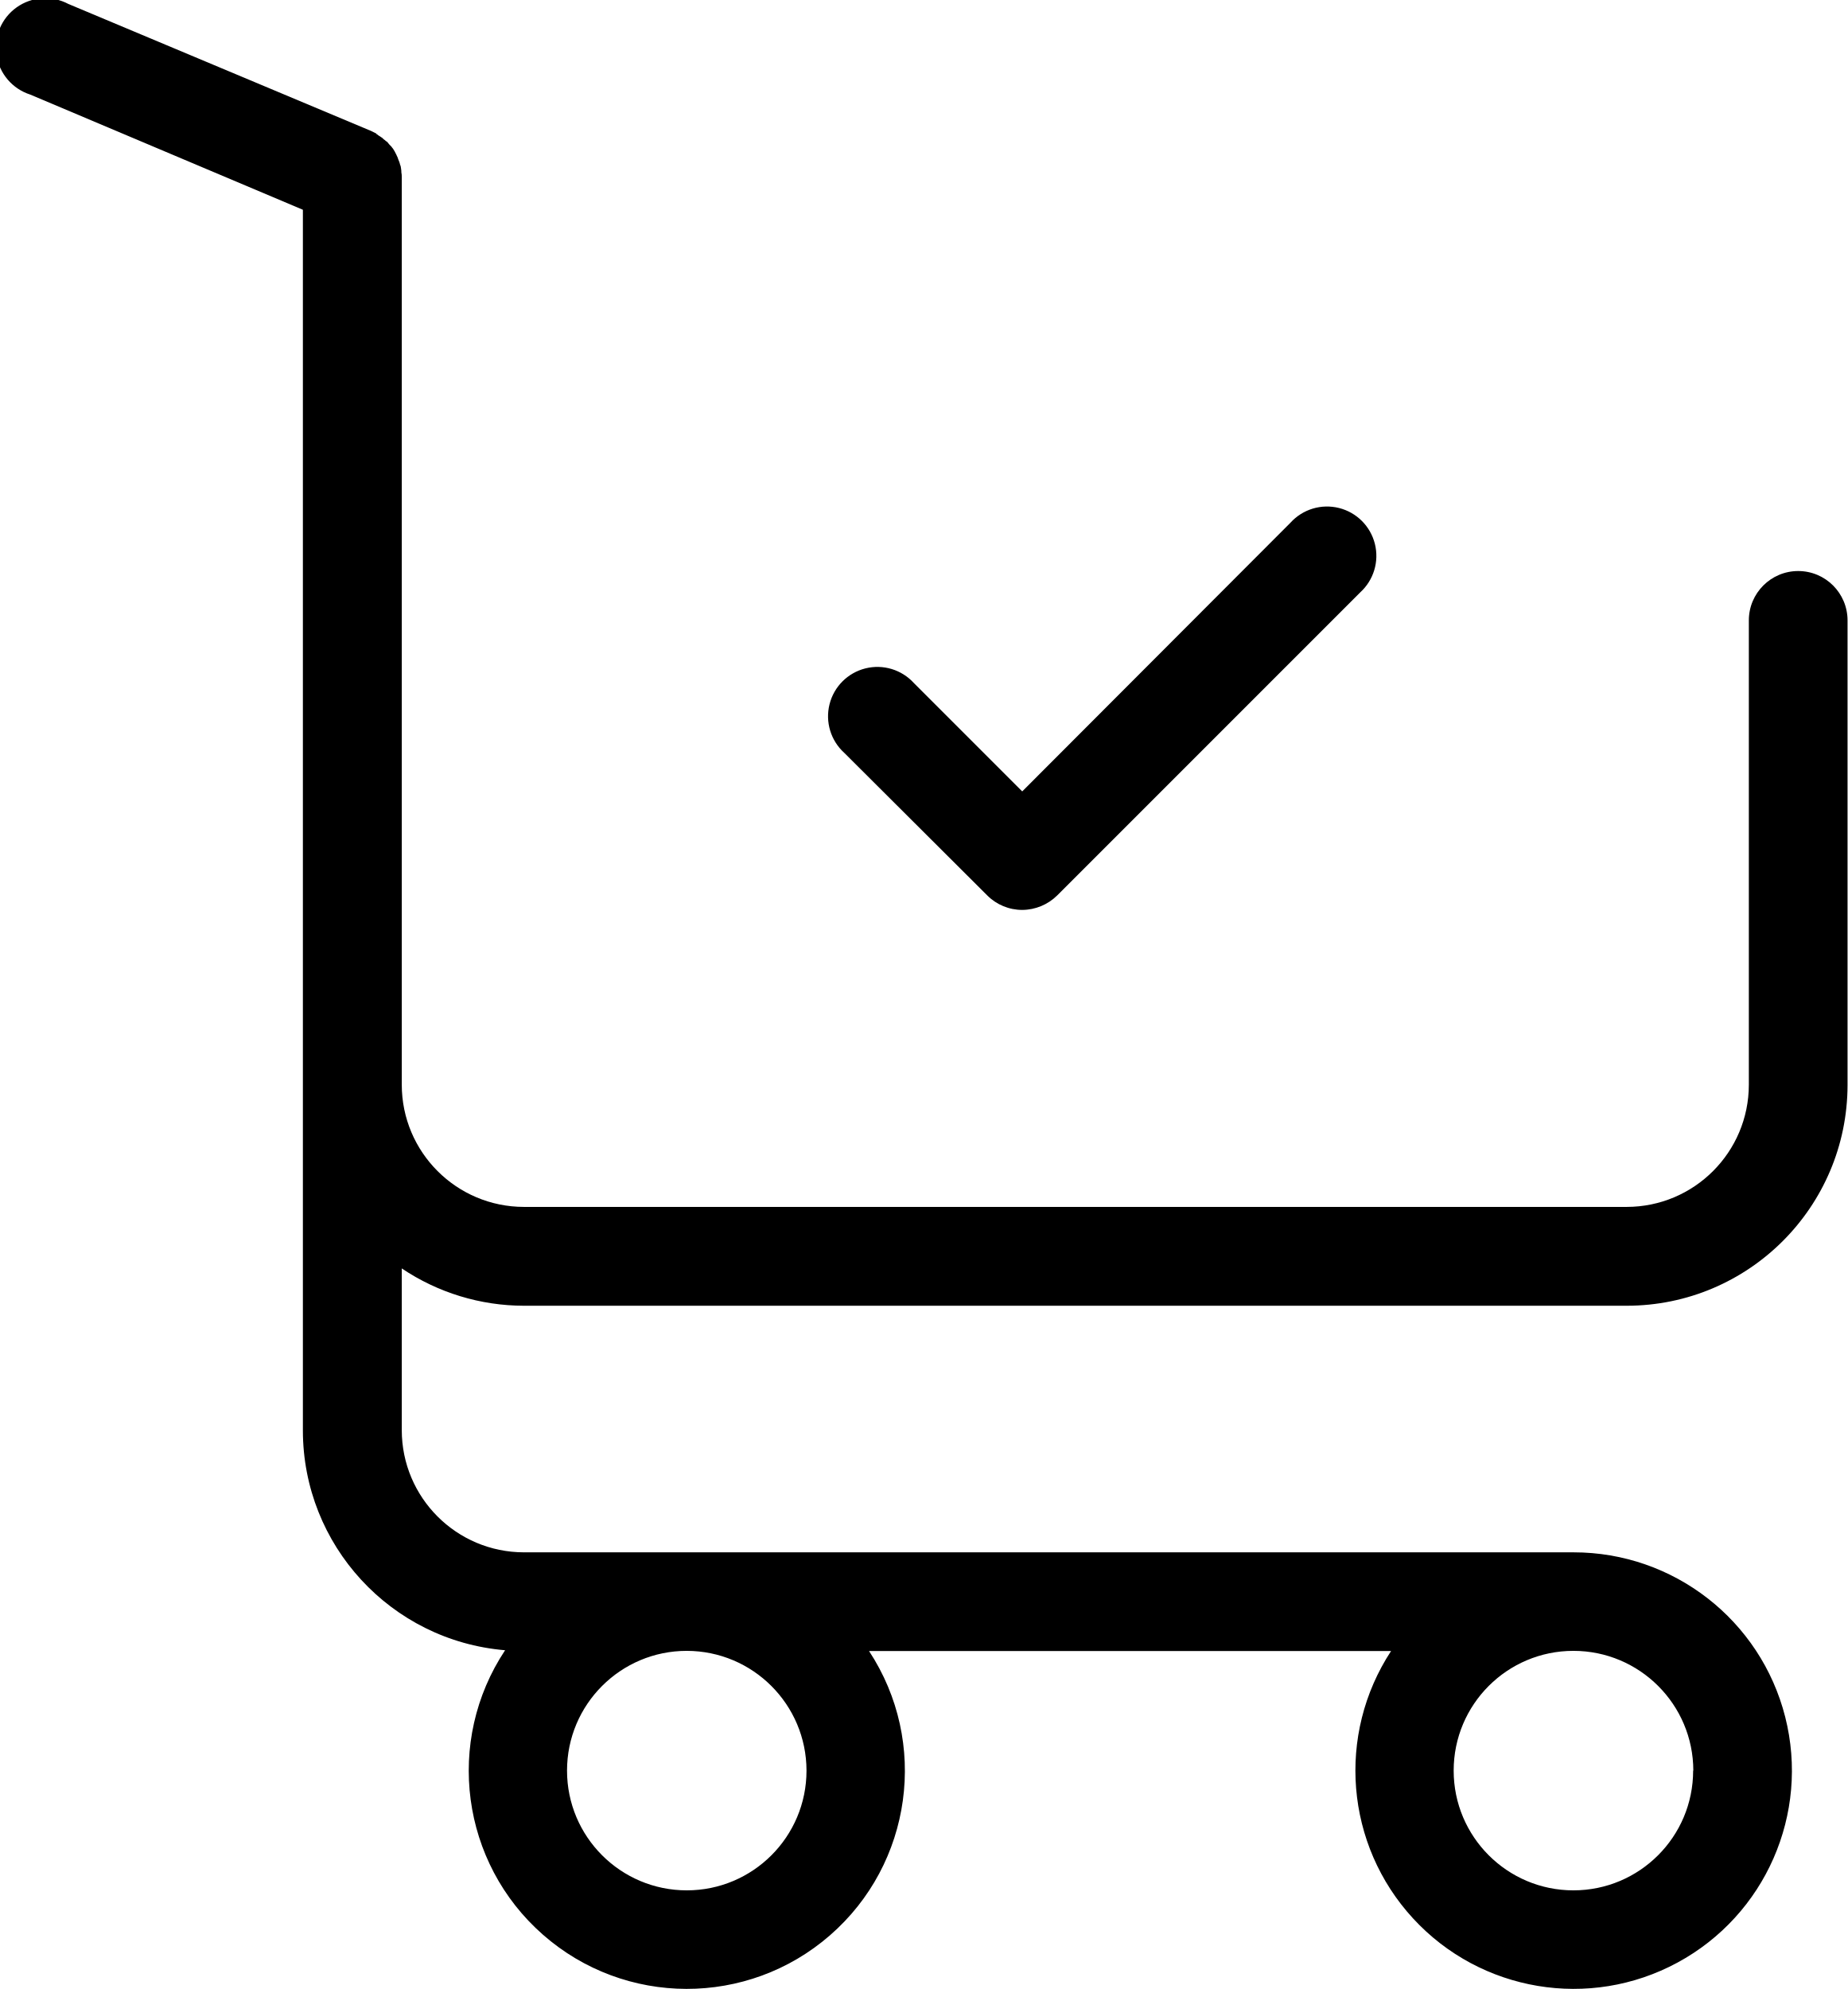
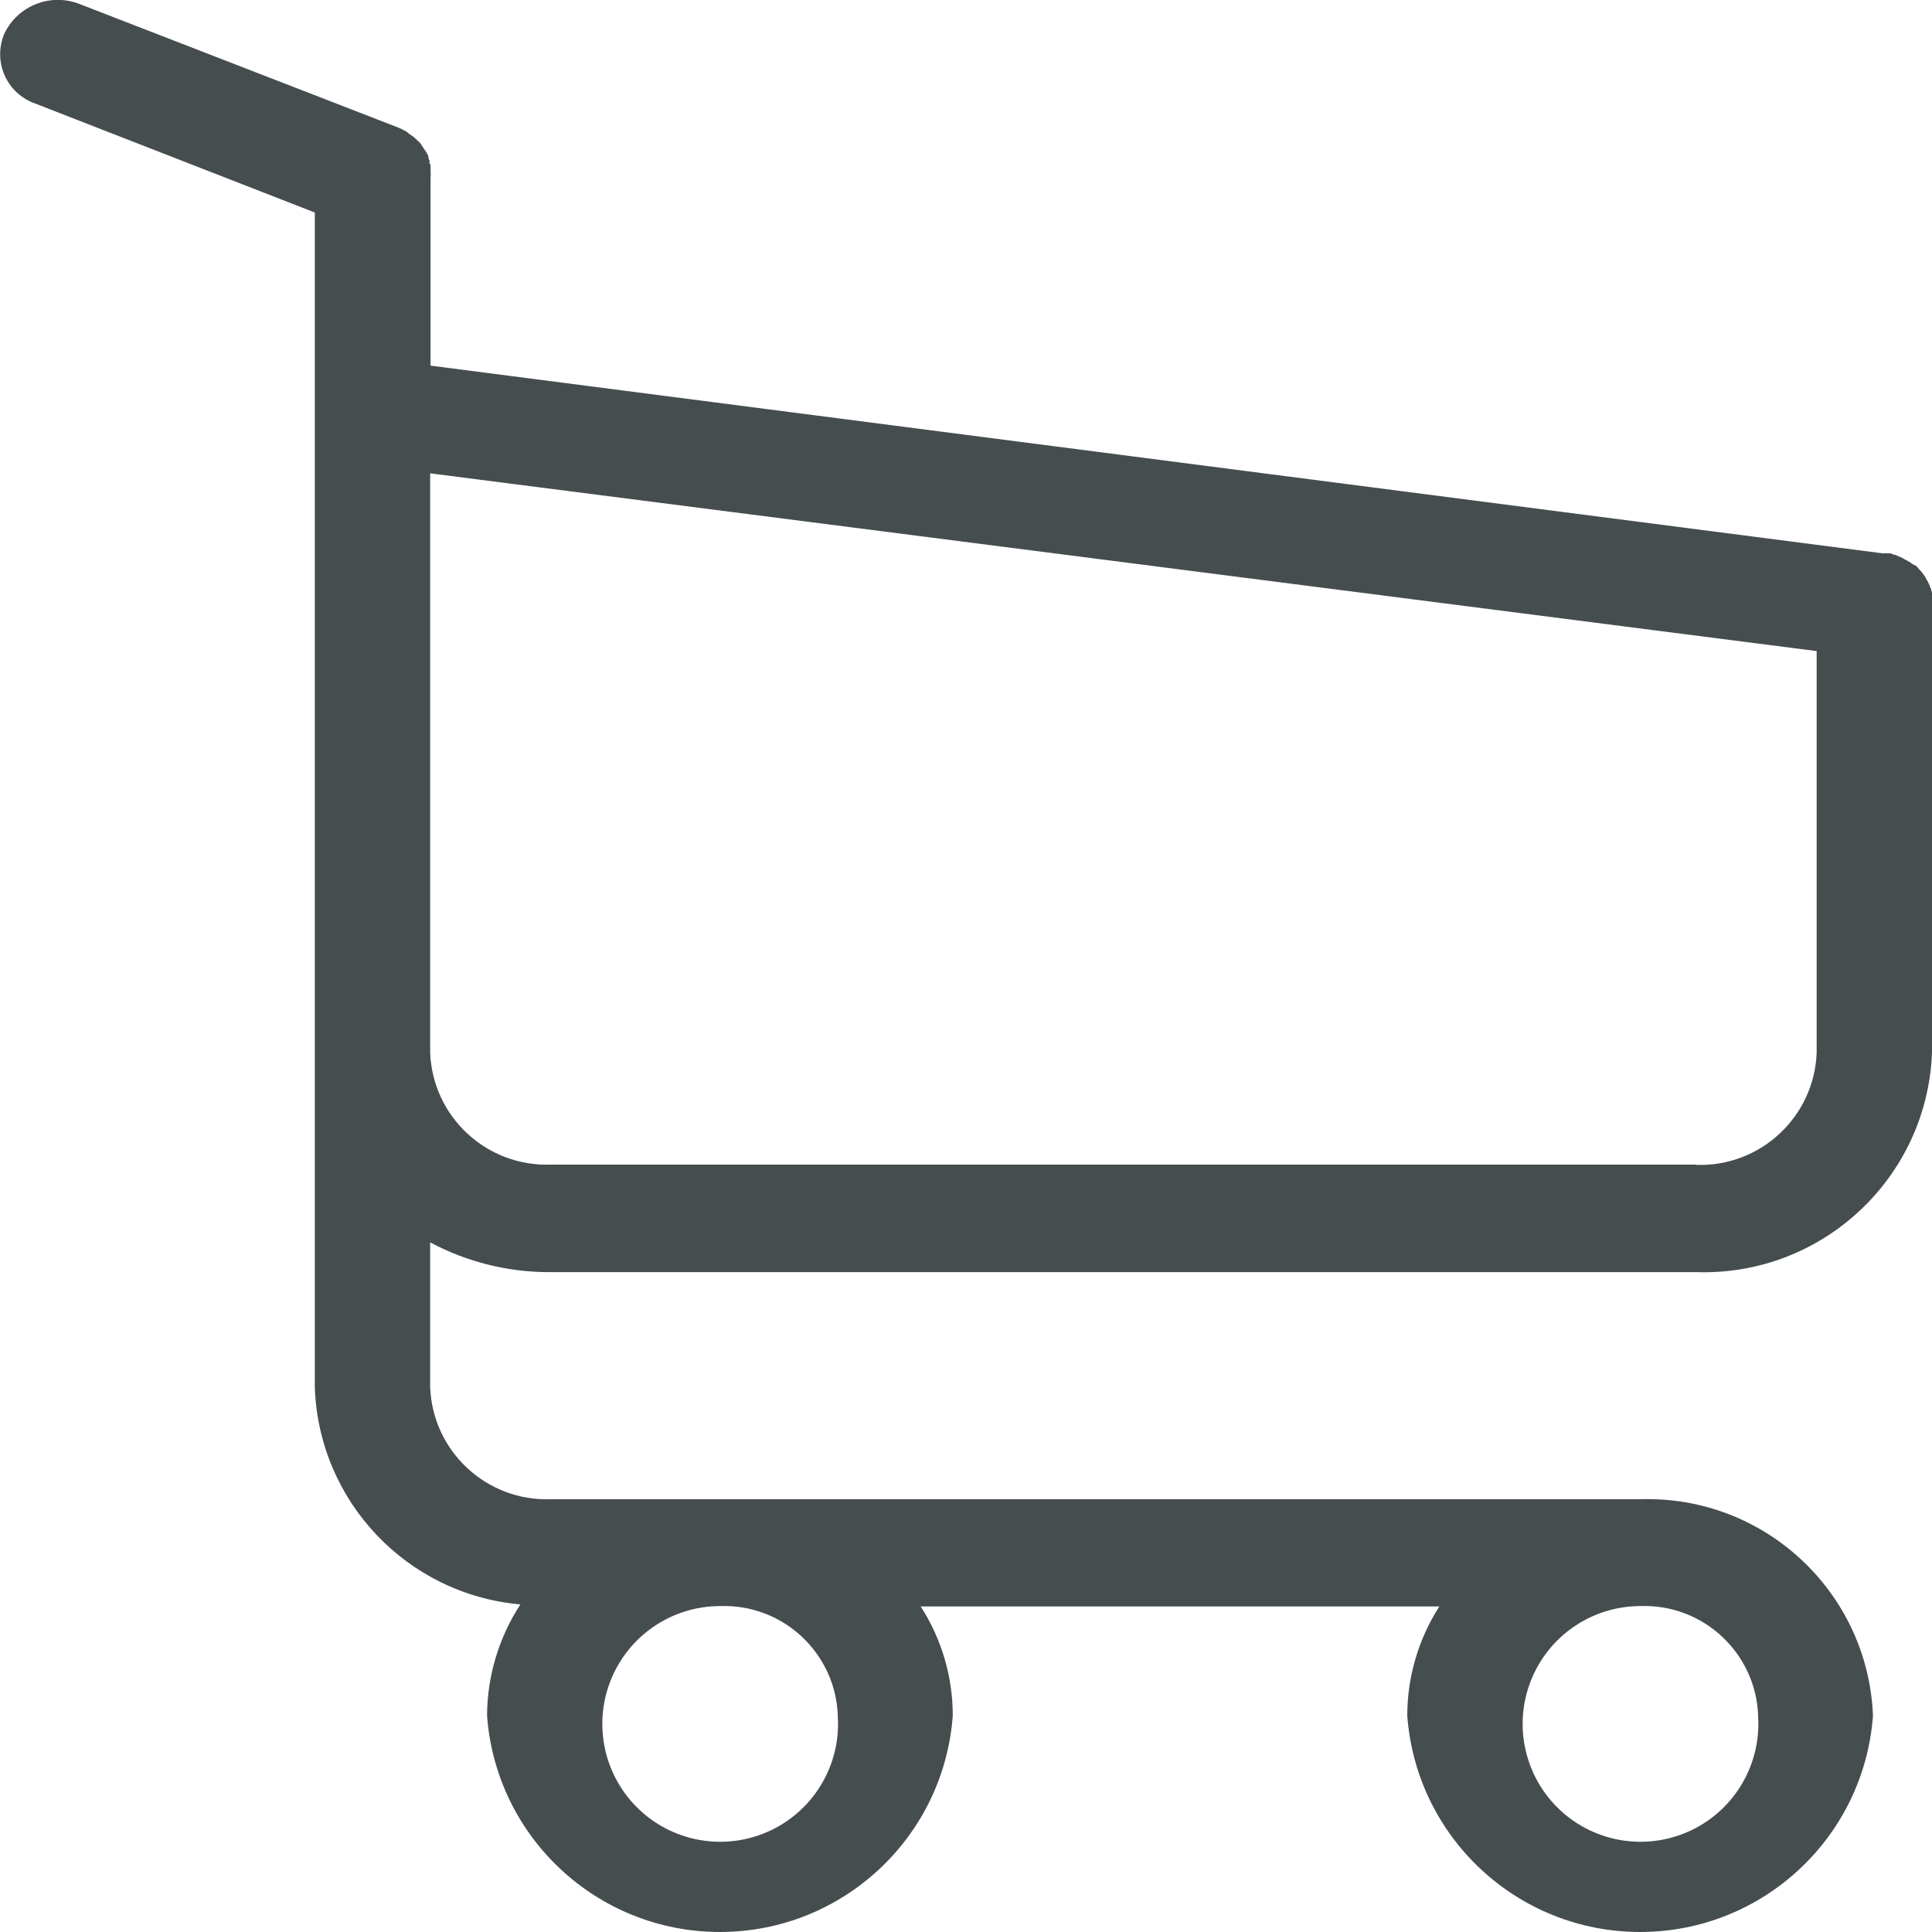
- <svg xmlns="http://www.w3.org/2000/svg" viewBox="0 0 29.947 32.24">
-   <g id="shopping-cart_3_" data-name="shopping-cart (3)" transform="translate(-17.25)">
-     <g id="Group_1086" data-name="Group 1086" transform="translate(17.25)">
-       <path id="Path_1089" d="M222.135 130.207a.8.8 0 0 0 .565.233.812.812 0 0 0 .565-.233l4.913-4.913a.8.8 0 1 0-1.13-1.13l-4.348 4.355-1.755-1.755a.8.8 0 1 0-1.13 1.13z" class="cls-1" data-name="Path 1089" transform="translate(-206.129 -115.691)" />
-       <path id="Path_1090" d="M25.744 21.165H43.62a3.582 3.582 0 0 0 3.58-3.577v-7.532a.8.8 0 1 0-1.6 0v7.526a1.982 1.982 0 0 1-1.981 1.981H25.744a1.982 1.982 0 0 1-1.981-1.981V2.876a.379.379 0 0 0-.007-.086v-.02c0-.02-.007-.04-.007-.053a.123.123 0 0 0-.013-.047c0-.007-.007-.02-.007-.027s-.013-.033-.02-.053-.007-.013-.007-.02-.013-.033-.02-.047-.007-.02-.013-.027l-.02-.04-.02-.033a.105.105 0 0 0-.02-.027.145.145 0 0 0-.027-.033l-.02-.02c-.013-.013-.02-.027-.033-.04s-.013-.013-.02-.013a.176.176 0 0 0-.04-.033l-.02-.02c-.013-.007-.027-.02-.04-.027s-.033-.02-.047-.033a.014.014 0 0 1-.013-.013l-.08-.04-4.911-2.06a.8.8 0 1 0-.618 1.469L22.16 3.4v19.786a3.577 3.577 0 0 0 3.278 3.563 3.535 3.535 0 1 0 5.9.013H39.8a3.538 3.538 0 1 0 2.958-1.6H25.744a1.982 1.982 0 0 1-1.981-1.981V20.56a3.556 3.556 0 0 0 1.981.605zm4.58 7.535a1.941 1.941 0 1 1-1.941-1.941 1.944 1.944 0 0 1 1.941 1.941zm14.373 0a1.941 1.941 0 1 1-1.941-1.941A1.944 1.944 0 0 1 44.7 28.7z" class="cls-1" data-name="Path 1090" transform="translate(-17.25)" />
-     </g>
-   </g>
+ <svg xmlns="http://www.w3.org/2000/svg" id="shopping-cart_1_" data-name="shopping-cart (1)" viewBox="0 0 20 20">
+   <path id="Path_147" d="M22.9 13.169h11.859A2.365 2.365 0 0 0 37.2 10.9V6.214a.049.049 0 0 0 0-.025V6.16v-.025a.249.249 0 0 1-.009-.029c0-.008 0-.016-.009-.025s0-.016-.009-.025a.193.193 0 0 1-.013-.029.089.089 0 0 0-.013-.021l-.013-.025c0-.008-.009-.012-.013-.021s-.013-.016-.018-.025a.073.073 0 0 0-.018-.021c0-.008-.013-.012-.018-.021s-.013-.012-.018-.021-.013-.012-.018-.016L37 5.84c-.009 0-.013-.012-.022-.016s-.018-.012-.027-.016l-.022-.012a.093.093 0 0 1-.027-.016l-.027-.012-.027-.012-.027-.012c-.009 0-.018 0-.027-.008a.087.087 0 0 0-.031-.008.2.2 0 0 1-.022 0 .1.1 0 0 0-.035 0h-.018L21.657 3.785V1.836a.235.235 0 0 0 0-.058.029.029 0 0 0 0-.016v-.037c0-.012 0-.021-.009-.033s0-.012 0-.021l-.013-.037v-.016a.12.12 0 0 0-.018-.033s0-.012-.009-.016a.086.086 0 0 0-.018-.025c0-.008-.009-.012-.013-.021s-.009-.012-.013-.021-.013-.016-.018-.025l-.013-.012-.027-.025-.013-.012a.189.189 0 0 0-.031-.025l-.018-.012c-.005-.004-.018-.012-.027-.021s-.027-.016-.035-.021-.009 0-.013-.008l-.058-.025L18.03.044a.614.614 0 0 0-.783.3.541.541 0 0 0 .318.728L20.459 2.2v12.161a2.336 2.336 0 0 0 2.128 2.248 2.124 2.124 0 0 0-.345 1.151 2.417 2.417 0 0 0 4.821 0 2.081 2.081 0 0 0-.332-1.13H32.1a2.092 2.092 0 0 0-.332 1.13 2.417 2.417 0 0 0 4.821 0 2.336 2.336 0 0 0-2.411-2.24H22.9a1.207 1.207 0 0 1-1.247-1.159v-1.5a2.614 2.614 0 0 0 1.247.308zm2.972 4.587a1.22 1.22 0 1 1-1.216-1.13 1.178 1.178 0 0 1 1.217 1.13zm9.527 0a1.22 1.22 0 1 1-1.216-1.13 1.178 1.178 0 0 1 1.217 1.13zm-.641-5.7H22.9a1.207 1.207 0 0 1-1.247-1.156v-6l14.353 1.84v4.16a1.208 1.208 0 0 1-1.247 1.159z" style="fill:#454d4f" data-name="Path 147" transform="translate(-17.2)" />
</svg>
